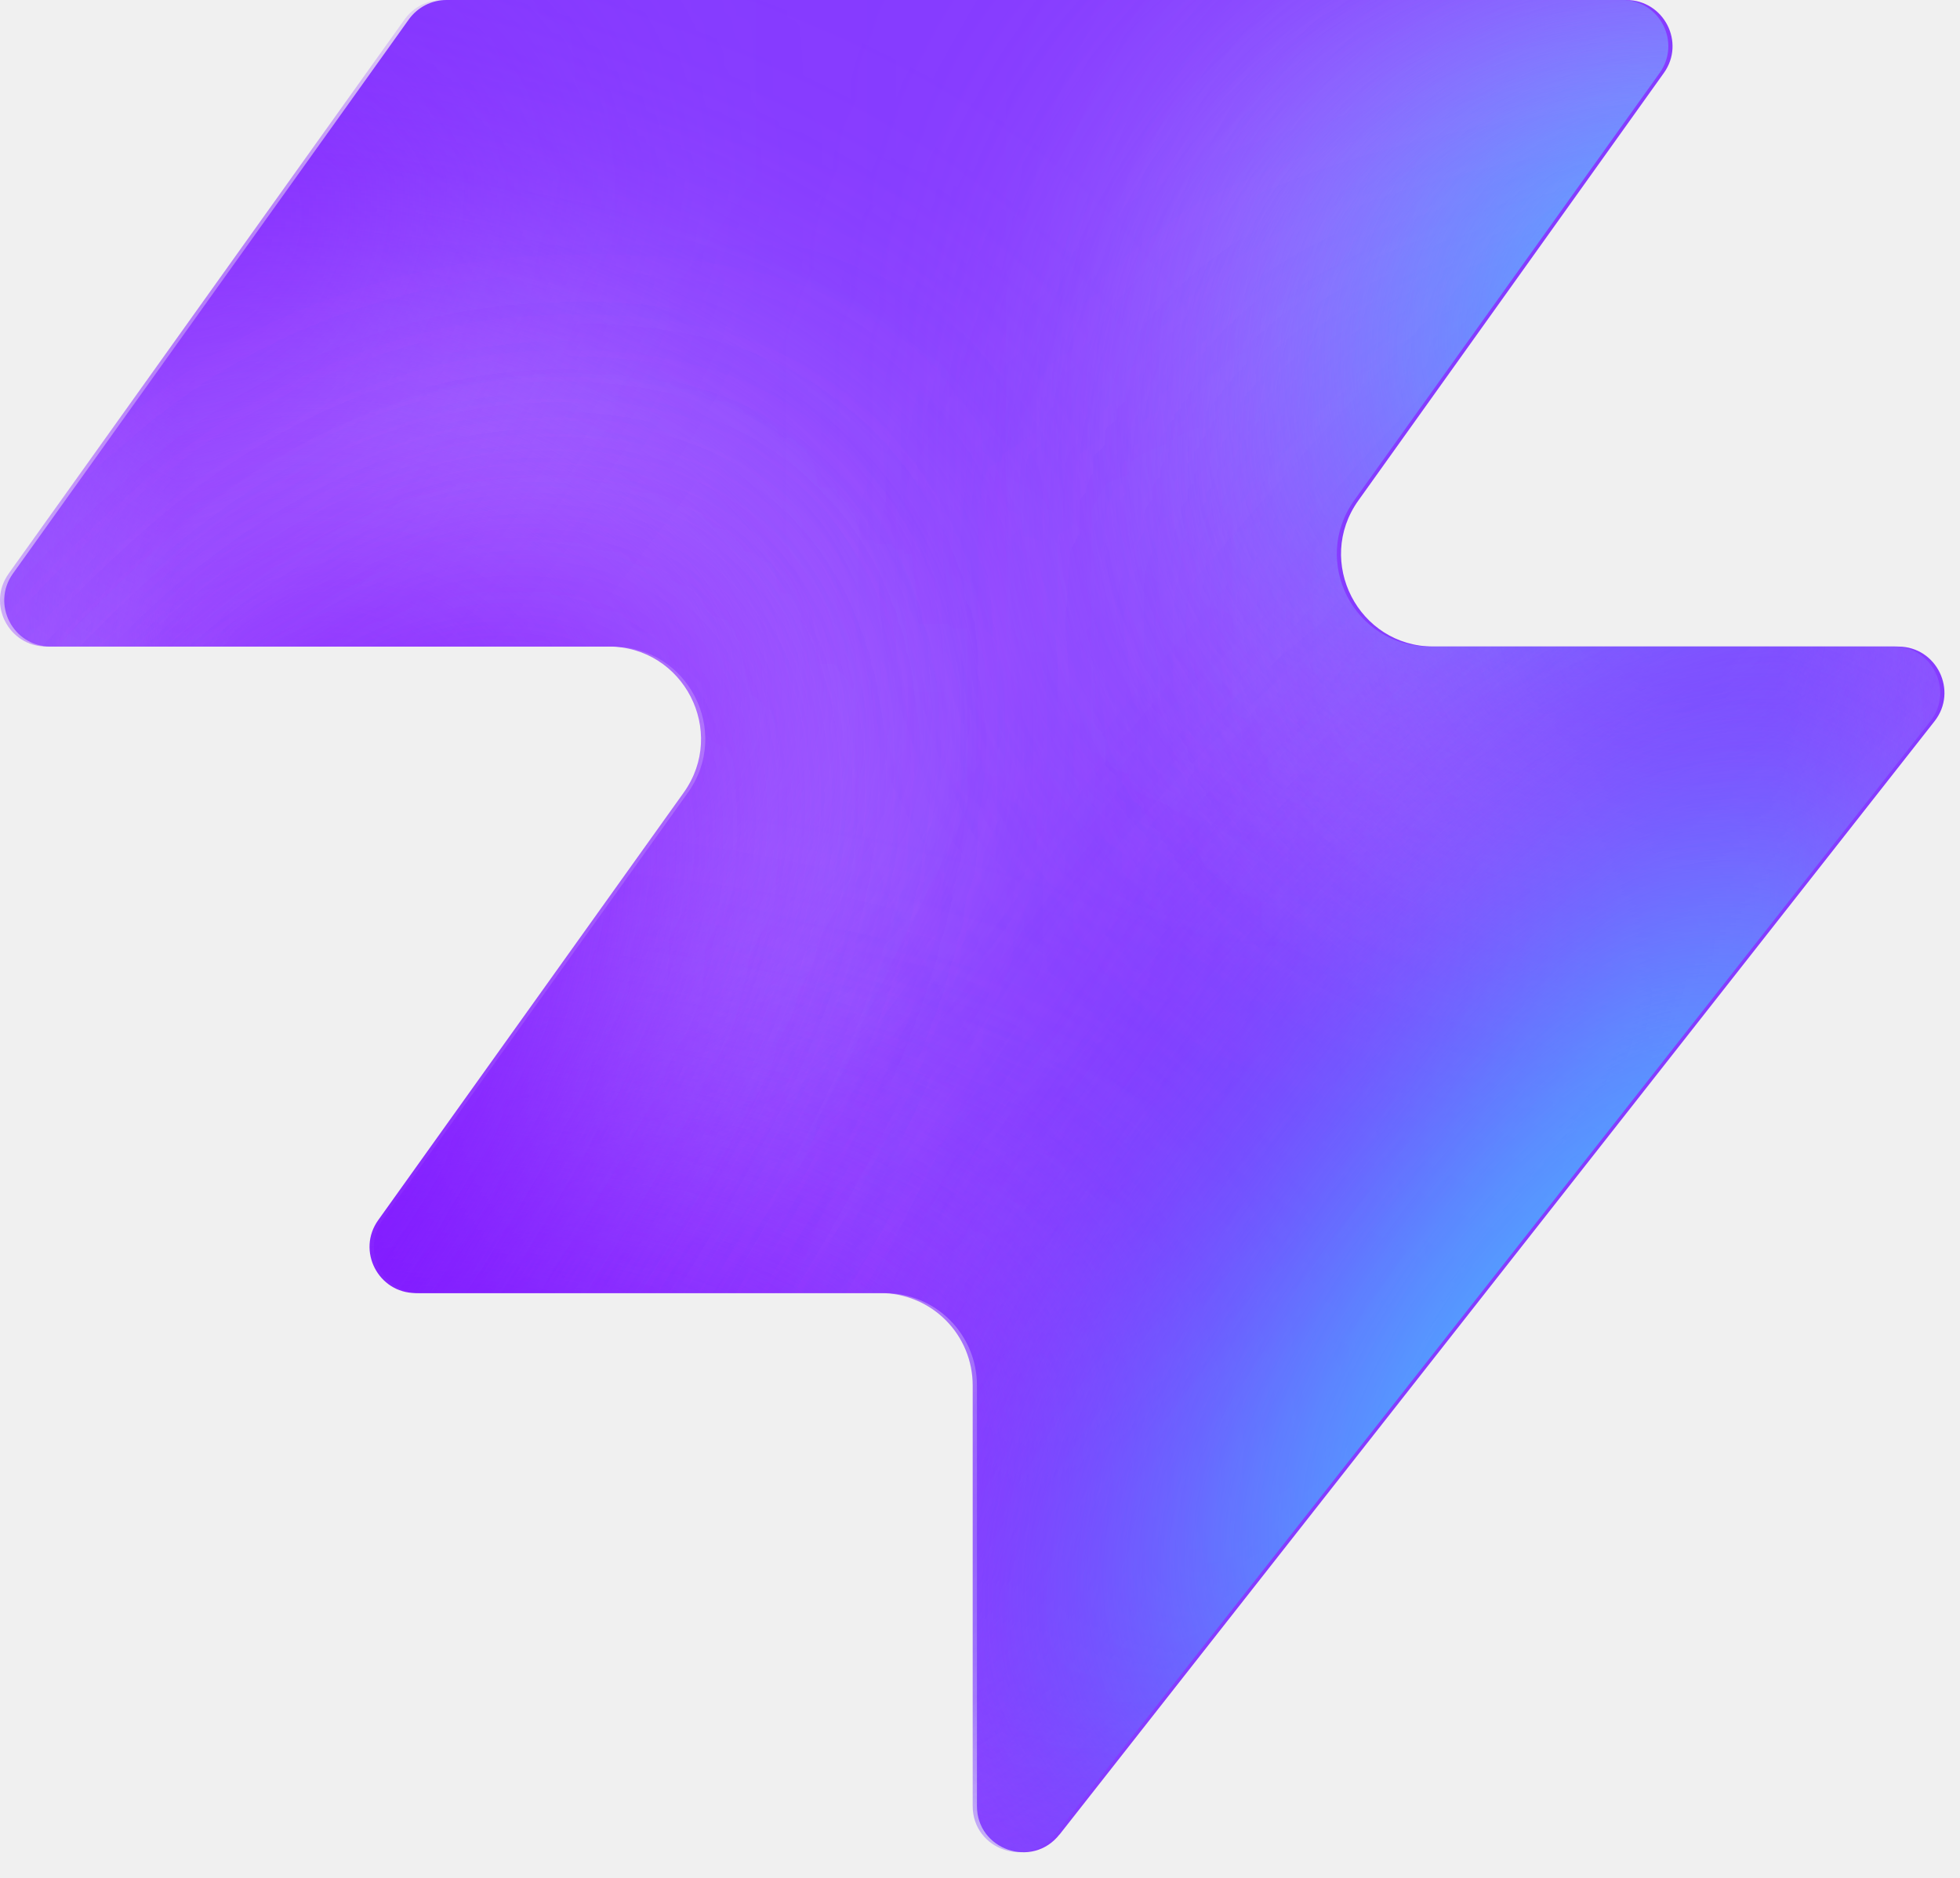
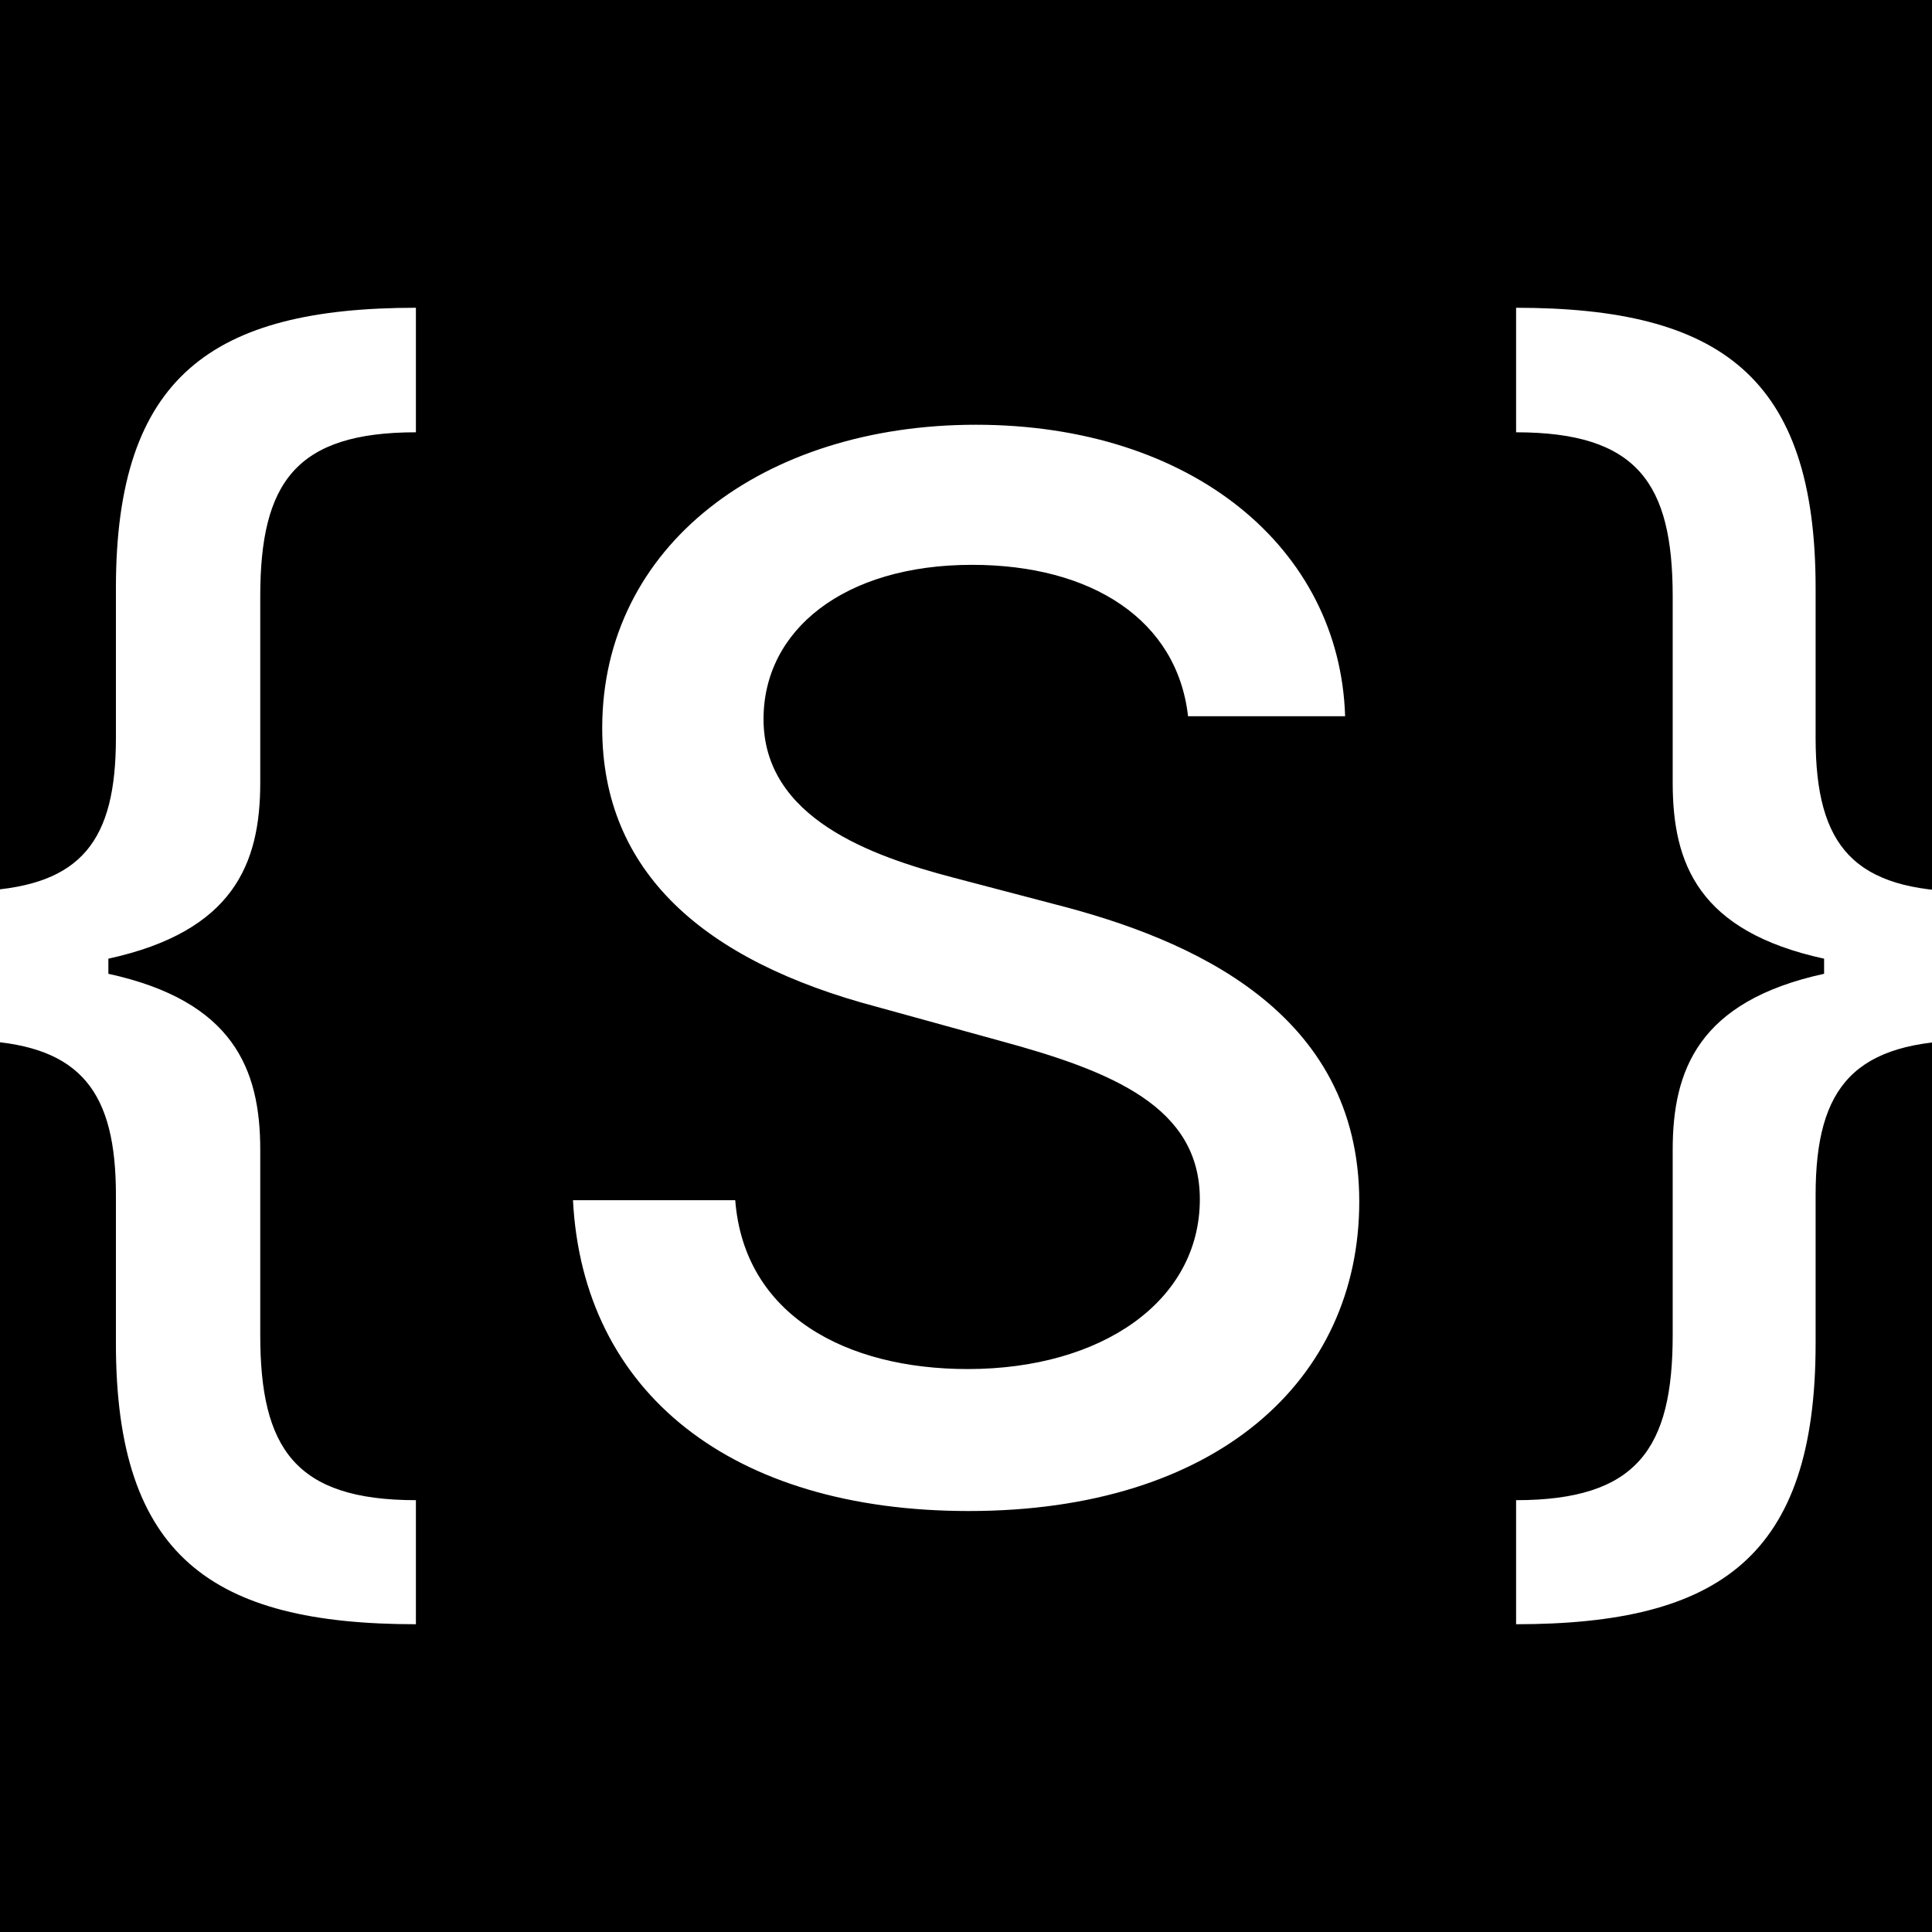
- <svg xmlns="http://www.w3.org/2000/svg" width="48" height="46" fill="none" viewBox="0 0 48 46">
-   <path fill="#863bff" d="M25.946 44.938c-.664.845-2.021.375-2.021-.698V33.937a2.26 2.26 0 0 0-2.262-2.262H10.287c-.92 0-1.456-1.04-.92-1.788l7.48-10.471c1.07-1.497 0-3.578-1.842-3.578H1.237c-.92 0-1.456-1.04-.92-1.788L10.013.474c.214-.297.556-.474.92-.474h28.894c.92 0 1.456 1.04.92 1.788l-7.48 10.471c-1.07 1.498 0 3.579 1.842 3.579h11.377c.943 0 1.473 1.088.89 1.83L25.947 44.94z" style="fill:#863bff;fill:color(display-p3 .525 .23 1);fill-opacity:1" />
-   <mask id="a" width="48" height="46" x="0" y="0" maskUnits="userSpaceOnUse" style="mask-type:alpha">
-     <path fill="#000" d="M25.842 44.938c-.664.844-2.021.375-2.021-.698V33.937a2.26 2.26 0 0 0-2.262-2.262H10.183c-.92 0-1.456-1.04-.92-1.788l7.48-10.471c1.07-1.498 0-3.579-1.842-3.579H1.133c-.92 0-1.456-1.04-.92-1.787L9.91.473c.214-.297.556-.474.92-.474h28.894c.92 0 1.456 1.04.92 1.788l-7.48 10.471c-1.07 1.498 0 3.578 1.842 3.578h11.377c.943 0 1.473 1.088.89 1.832L25.843 44.94z" style="fill:#000;fill-opacity:1" />
-   </mask>
-   <g mask="url(#a)">
-     <g filter="url(#b)">
-       <ellipse cx="5.508" cy="14.704" fill="#ede6ff" rx="5.508" ry="14.704" style="fill:#ede6ff;fill:color(display-p3 .927 .903 1);fill-opacity:1" transform="matrix(.00324 1 1 -.00324 -4.47 31.516)" />
-     </g>
-     <g filter="url(#c)">
-       <ellipse cx="10.399" cy="29.851" fill="#ede6ff" rx="10.399" ry="29.851" style="fill:#ede6ff;fill:color(display-p3 .927 .903 1);fill-opacity:1" transform="matrix(.00324 1 1 -.00324 -39.328 7.883)" />
-     </g>
-     <g filter="url(#d)">
-       <ellipse cx="5.508" cy="30.487" fill="#7e14ff" rx="5.508" ry="30.487" style="fill:#7e14ff;fill:color(display-p3 .492 .077 1);fill-opacity:1" transform="rotate(89.814 -25.913 -14.639)scale(1 -1)" />
-     </g>
-     <g filter="url(#e)">
-       <ellipse cx="5.508" cy="30.599" fill="#7e14ff" rx="5.508" ry="30.599" style="fill:#7e14ff;fill:color(display-p3 .492 .077 1);fill-opacity:1" transform="rotate(89.814 -32.644 -3.334)scale(1 -1)" />
-     </g>
-     <g filter="url(#f)">
-       <ellipse cx="5.508" cy="30.599" fill="#7e14ff" rx="5.508" ry="30.599" style="fill:#7e14ff;fill:color(display-p3 .492 .077 1);fill-opacity:1" transform="matrix(.00324 1 1 -.00324 -34.34 30.47)" />
-     </g>
-     <g filter="url(#g)">
-       <ellipse cx="14.072" cy="22.078" fill="#ede6ff" rx="14.072" ry="22.078" style="fill:#ede6ff;fill:color(display-p3 .927 .903 1);fill-opacity:1" transform="rotate(93.35 24.506 48.493)scale(-1 1)" />
-     </g>
-     <g filter="url(#h)">
-       <ellipse cx="3.47" cy="21.501" fill="#7e14ff" rx="3.47" ry="21.501" style="fill:#7e14ff;fill:color(display-p3 .492 .077 1);fill-opacity:1" transform="rotate(89.009 28.708 47.59)scale(-1 1)" />
-     </g>
-     <g filter="url(#i)">
-       <ellipse cx="3.47" cy="21.501" fill="#7e14ff" rx="3.47" ry="21.501" style="fill:#7e14ff;fill:color(display-p3 .492 .077 1);fill-opacity:1" transform="rotate(89.009 28.708 47.59)scale(-1 1)" />
-     </g>
-     <g filter="url(#j)">
-       <ellipse cx=".387" cy="8.972" fill="#7e14ff" rx="4.407" ry="29.108" style="fill:#7e14ff;fill:color(display-p3 .492 .077 1);fill-opacity:1" transform="rotate(39.51 .387 8.972)" />
-     </g>
-     <g filter="url(#k)">
-       <ellipse cx="47.523" cy="-6.092" fill="#7e14ff" rx="4.407" ry="29.108" style="fill:#7e14ff;fill:color(display-p3 .492 .077 1);fill-opacity:1" transform="rotate(37.892 47.523 -6.092)" />
-     </g>
-     <g filter="url(#l)">
-       <ellipse cx="41.412" cy="6.333" fill="#47bfff" rx="5.971" ry="9.665" style="fill:#47bfff;fill:color(display-p3 .28 .748 1);fill-opacity:1" transform="rotate(37.892 41.412 6.333)" />
-     </g>
-     <g filter="url(#m)">
-       <ellipse cx="-1.879" cy="38.332" fill="#7e14ff" rx="4.407" ry="29.108" style="fill:#7e14ff;fill:color(display-p3 .492 .077 1);fill-opacity:1" transform="rotate(37.892 -1.88 38.332)" />
-     </g>
-     <g filter="url(#n)">
-       <ellipse cx="-1.879" cy="38.332" fill="#7e14ff" rx="4.407" ry="29.108" style="fill:#7e14ff;fill:color(display-p3 .492 .077 1);fill-opacity:1" transform="rotate(37.892 -1.88 38.332)" />
-     </g>
-     <g filter="url(#o)">
-       <ellipse cx="35.651" cy="29.907" fill="#7e14ff" rx="4.407" ry="29.108" style="fill:#7e14ff;fill:color(display-p3 .492 .077 1);fill-opacity:1" transform="rotate(37.892 35.651 29.907)" />
-     </g>
-     <g filter="url(#p)">
-       <ellipse cx="38.418" cy="32.4" fill="#47bfff" rx="5.971" ry="15.297" style="fill:#47bfff;fill:color(display-p3 .28 .748 1);fill-opacity:1" transform="rotate(37.892 38.418 32.4)" />
-     </g>
-   </g>
-   <defs>
-     <filter id="b" width="60.045" height="41.654" x="-19.77" y="16.149" color-interpolation-filters="sRGB" filterUnits="userSpaceOnUse">
-       <feFlood flood-opacity="0" result="BackgroundImageFix" />
-       <feBlend in="SourceGraphic" in2="BackgroundImageFix" result="shape" />
-       <feGaussianBlur result="effect1_foregroundBlur_2002_17158" stdDeviation="7.659" />
-     </filter>
-     <filter id="c" width="90.34" height="51.437" x="-54.613" y="-7.533" color-interpolation-filters="sRGB" filterUnits="userSpaceOnUse">
-       <feFlood flood-opacity="0" result="BackgroundImageFix" />
-       <feBlend in="SourceGraphic" in2="BackgroundImageFix" result="shape" />
-       <feGaussianBlur result="effect1_foregroundBlur_2002_17158" stdDeviation="7.659" />
-     </filter>
-     <filter id="d" width="79.355" height="29.4" x="-49.64" y="2.03" color-interpolation-filters="sRGB" filterUnits="userSpaceOnUse">
-       <feFlood flood-opacity="0" result="BackgroundImageFix" />
-       <feBlend in="SourceGraphic" in2="BackgroundImageFix" result="shape" />
-       <feGaussianBlur result="effect1_foregroundBlur_2002_17158" stdDeviation="4.596" />
-     </filter>
-     <filter id="e" width="79.579" height="29.4" x="-45.045" y="20.029" color-interpolation-filters="sRGB" filterUnits="userSpaceOnUse">
-       <feFlood flood-opacity="0" result="BackgroundImageFix" />
-       <feBlend in="SourceGraphic" in2="BackgroundImageFix" result="shape" />
-       <feGaussianBlur result="effect1_foregroundBlur_2002_17158" stdDeviation="4.596" />
-     </filter>
-     <filter id="f" width="79.579" height="29.4" x="-43.513" y="21.178" color-interpolation-filters="sRGB" filterUnits="userSpaceOnUse">
-       <feFlood flood-opacity="0" result="BackgroundImageFix" />
-       <feBlend in="SourceGraphic" in2="BackgroundImageFix" result="shape" />
-       <feGaussianBlur result="effect1_foregroundBlur_2002_17158" stdDeviation="4.596" />
-     </filter>
-     <filter id="g" width="74.749" height="58.852" x="15.756" y="-17.901" color-interpolation-filters="sRGB" filterUnits="userSpaceOnUse">
-       <feFlood flood-opacity="0" result="BackgroundImageFix" />
-       <feBlend in="SourceGraphic" in2="BackgroundImageFix" result="shape" />
-       <feGaussianBlur result="effect1_foregroundBlur_2002_17158" stdDeviation="7.659" />
-     </filter>
-     <filter id="h" width="61.377" height="25.362" x="23.548" y="2.284" color-interpolation-filters="sRGB" filterUnits="userSpaceOnUse">
-       <feFlood flood-opacity="0" result="BackgroundImageFix" />
-       <feBlend in="SourceGraphic" in2="BackgroundImageFix" result="shape" />
-       <feGaussianBlur result="effect1_foregroundBlur_2002_17158" stdDeviation="4.596" />
-     </filter>
-     <filter id="i" width="61.377" height="25.362" x="23.548" y="2.284" color-interpolation-filters="sRGB" filterUnits="userSpaceOnUse">
-       <feFlood flood-opacity="0" result="BackgroundImageFix" />
-       <feBlend in="SourceGraphic" in2="BackgroundImageFix" result="shape" />
-       <feGaussianBlur result="effect1_foregroundBlur_2002_17158" stdDeviation="4.596" />
-     </filter>
-     <filter id="j" width="56.045" height="63.649" x="-27.636" y="-22.853" color-interpolation-filters="sRGB" filterUnits="userSpaceOnUse">
-       <feFlood flood-opacity="0" result="BackgroundImageFix" />
-       <feBlend in="SourceGraphic" in2="BackgroundImageFix" result="shape" />
-       <feGaussianBlur result="effect1_foregroundBlur_2002_17158" stdDeviation="4.596" />
-     </filter>
-     <filter id="k" width="54.814" height="64.646" x="20.116" y="-38.415" color-interpolation-filters="sRGB" filterUnits="userSpaceOnUse">
-       <feFlood flood-opacity="0" result="BackgroundImageFix" />
-       <feBlend in="SourceGraphic" in2="BackgroundImageFix" result="shape" />
-       <feGaussianBlur result="effect1_foregroundBlur_2002_17158" stdDeviation="4.596" />
-     </filter>
-     <filter id="l" width="33.541" height="35.313" x="24.641" y="-11.323" color-interpolation-filters="sRGB" filterUnits="userSpaceOnUse">
-       <feFlood flood-opacity="0" result="BackgroundImageFix" />
-       <feBlend in="SourceGraphic" in2="BackgroundImageFix" result="shape" />
-       <feGaussianBlur result="effect1_foregroundBlur_2002_17158" stdDeviation="4.596" />
-     </filter>
-     <filter id="m" width="54.814" height="64.646" x="-29.286" y="6.009" color-interpolation-filters="sRGB" filterUnits="userSpaceOnUse">
-       <feFlood flood-opacity="0" result="BackgroundImageFix" />
-       <feBlend in="SourceGraphic" in2="BackgroundImageFix" result="shape" />
-       <feGaussianBlur result="effect1_foregroundBlur_2002_17158" stdDeviation="4.596" />
-     </filter>
-     <filter id="n" width="54.814" height="64.646" x="-29.286" y="6.009" color-interpolation-filters="sRGB" filterUnits="userSpaceOnUse">
-       <feFlood flood-opacity="0" result="BackgroundImageFix" />
-       <feBlend in="SourceGraphic" in2="BackgroundImageFix" result="shape" />
-       <feGaussianBlur result="effect1_foregroundBlur_2002_17158" stdDeviation="4.596" />
-     </filter>
-     <filter id="o" width="54.814" height="64.646" x="8.244" y="-2.416" color-interpolation-filters="sRGB" filterUnits="userSpaceOnUse">
-       <feFlood flood-opacity="0" result="BackgroundImageFix" />
-       <feBlend in="SourceGraphic" in2="BackgroundImageFix" result="shape" />
-       <feGaussianBlur result="effect1_foregroundBlur_2002_17158" stdDeviation="4.596" />
-     </filter>
-     <filter id="p" width="39.409" height="43.623" x="18.713" y="10.588" color-interpolation-filters="sRGB" filterUnits="userSpaceOnUse">
-       <feFlood flood-opacity="0" result="BackgroundImageFix" />
-       <feBlend in="SourceGraphic" in2="BackgroundImageFix" result="shape" />
-       <feGaussianBlur result="effect1_foregroundBlur_2002_17158" stdDeviation="4.596" />
-     </filter>
-   </defs>
+ <svg xmlns="http://www.w3.org/2000/svg" viewBox="0 0 64 64" width="64" height="64">
+   <rect width="64" height="64" fill="#000000" />
+   <text x="32" y="32" fill="#ffffff" font-family="Geist, system-ui, -apple-system, sans-serif" font-size="48" font-weight="500" text-anchor="middle" dominant-baseline="central">{S}</text>
</svg>
